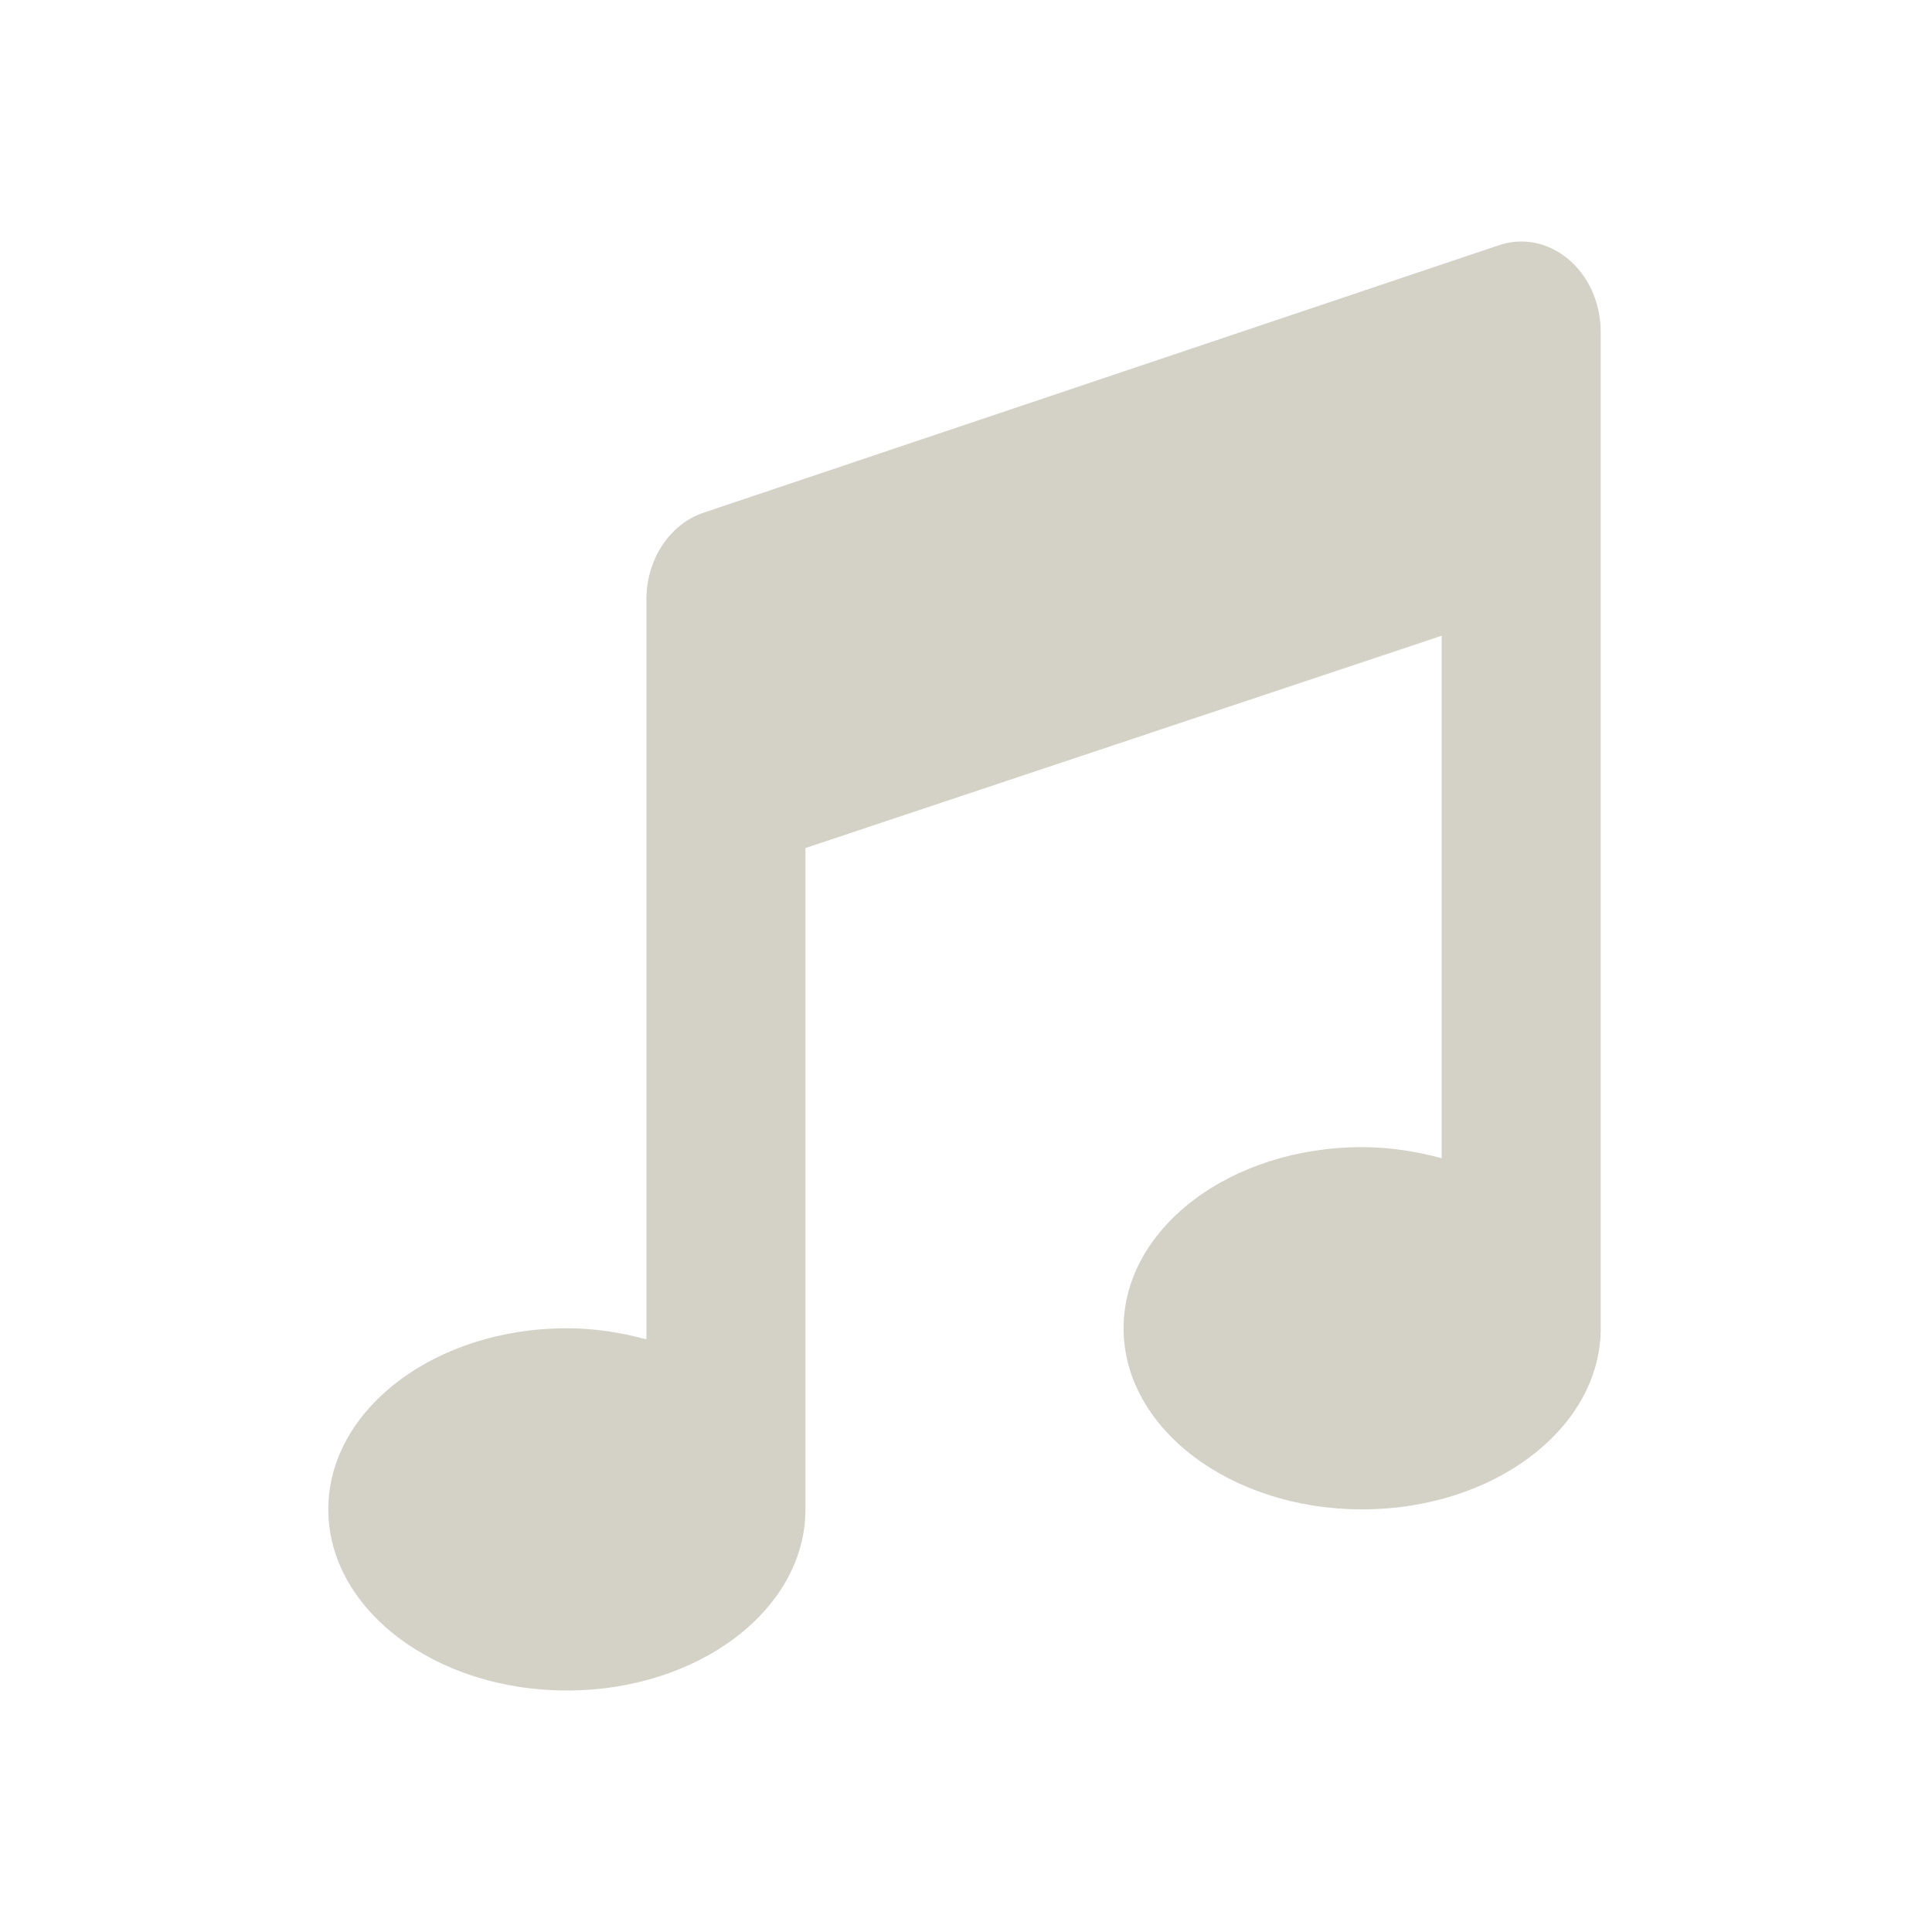
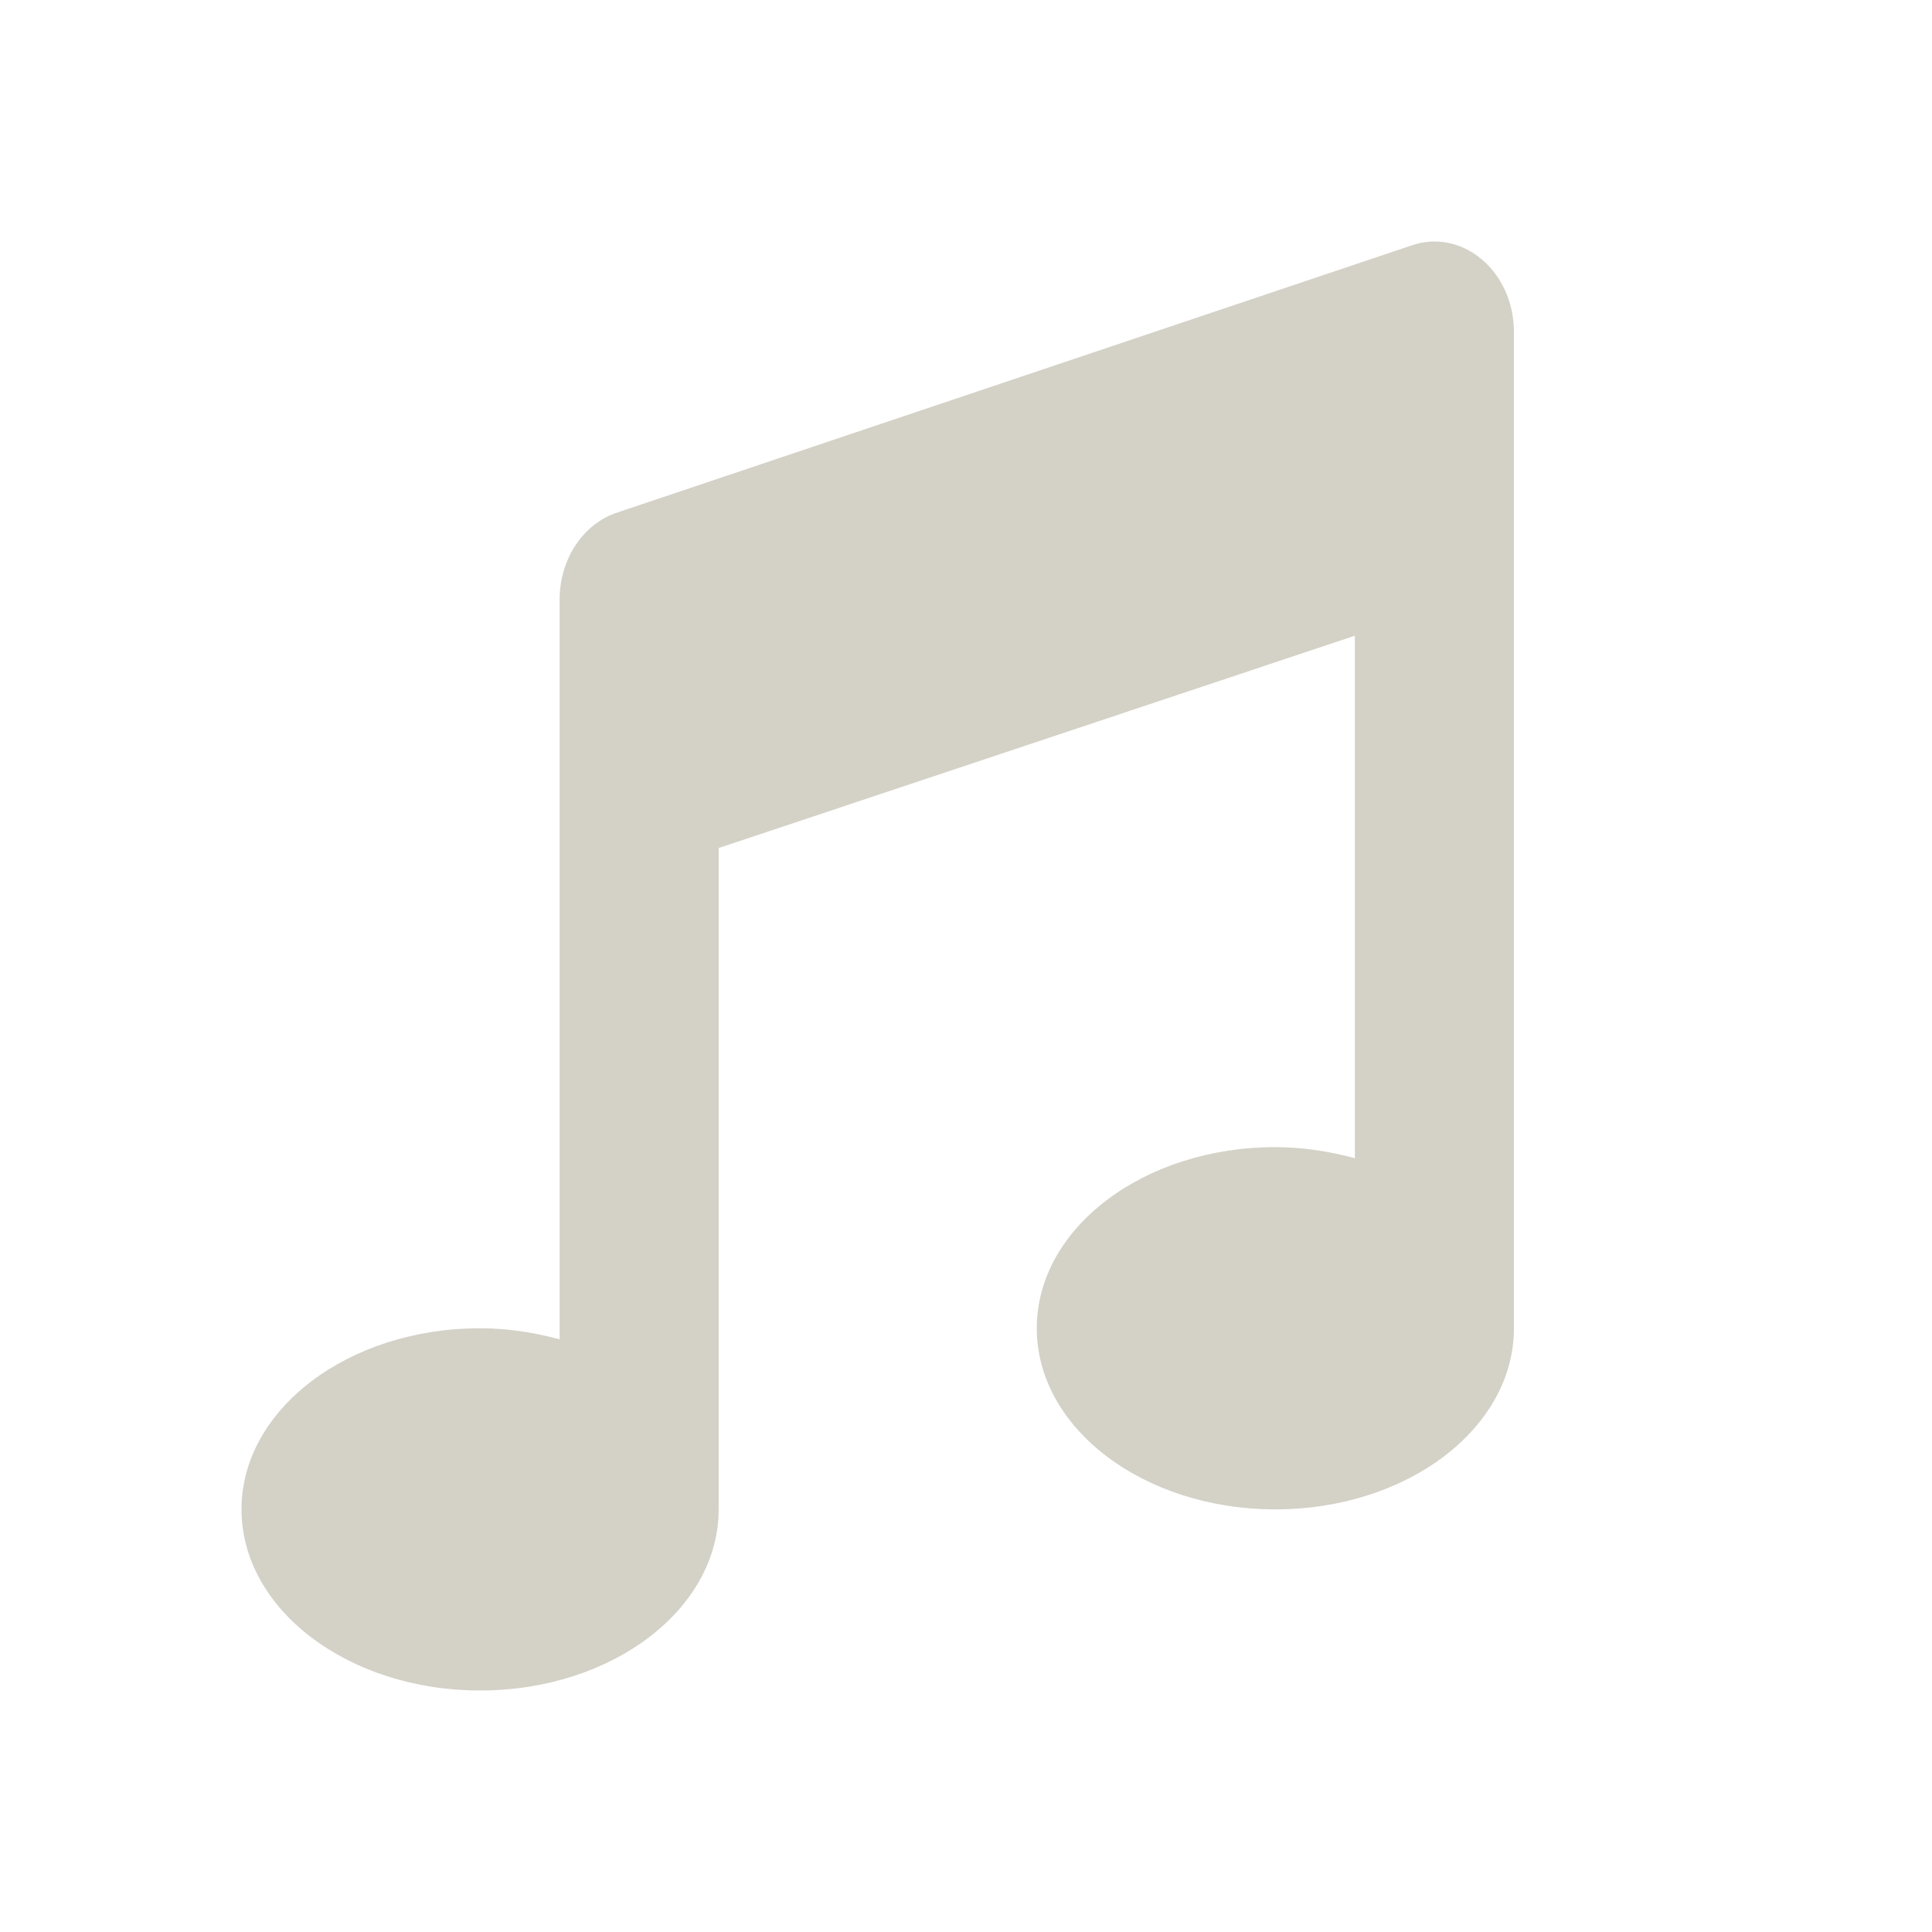
<svg xmlns="http://www.w3.org/2000/svg" viewBox="0 0 512 512" fill="none">
-   <path d="M424.203 88.014C424.203 71.732 410.307 60.257 396.805 65.132L186.055 136.006C177.296 139.155 171.303 148.38 171.303 158.88V354.942C164.683 353.157 157.656 352.002 150.227 352.002C115.307 352.002 87 373.489 87 400.001C87 426.513 115.307 448 150.227 448C185.147 448 213.454 426.513 213.454 400.001V224.736L382.059 168.472V306.943C375.44 305.158 368.412 304.003 360.983 304.003C326.064 304.003 297.756 325.49 297.756 352.002C297.756 378.514 326.064 400.001 360.983 400.001C395.903 400.001 424.21 378.514 424.21 352.002L424.203 88.014Z" fill="#D4D1C7" />
+   <path d="M401.203 88.014C401.203 71.732 387.307 60.257 373.805 65.132L163.055 136.006C154.296 139.155 148.303 148.38 148.303 158.88V354.942C141.683 353.157 134.656 352.002 127.227 352.002C92.307 352.002 64 373.489 64 400.001C64 426.513 92.307 448 127.227 448C162.147 448 190.454 426.513 190.454 400.001V224.736L359.059 168.472V306.943C352.44 305.158 345.412 304.003 337.983 304.003C303.064 304.003 274.756 325.49 274.756 352.002C274.756 378.514 303.064 400.001 337.983 400.001C372.903 400.001 401.21 378.514 401.21 352.002L401.203 88.014Z" fill="#D4D1C7" />
</svg>
